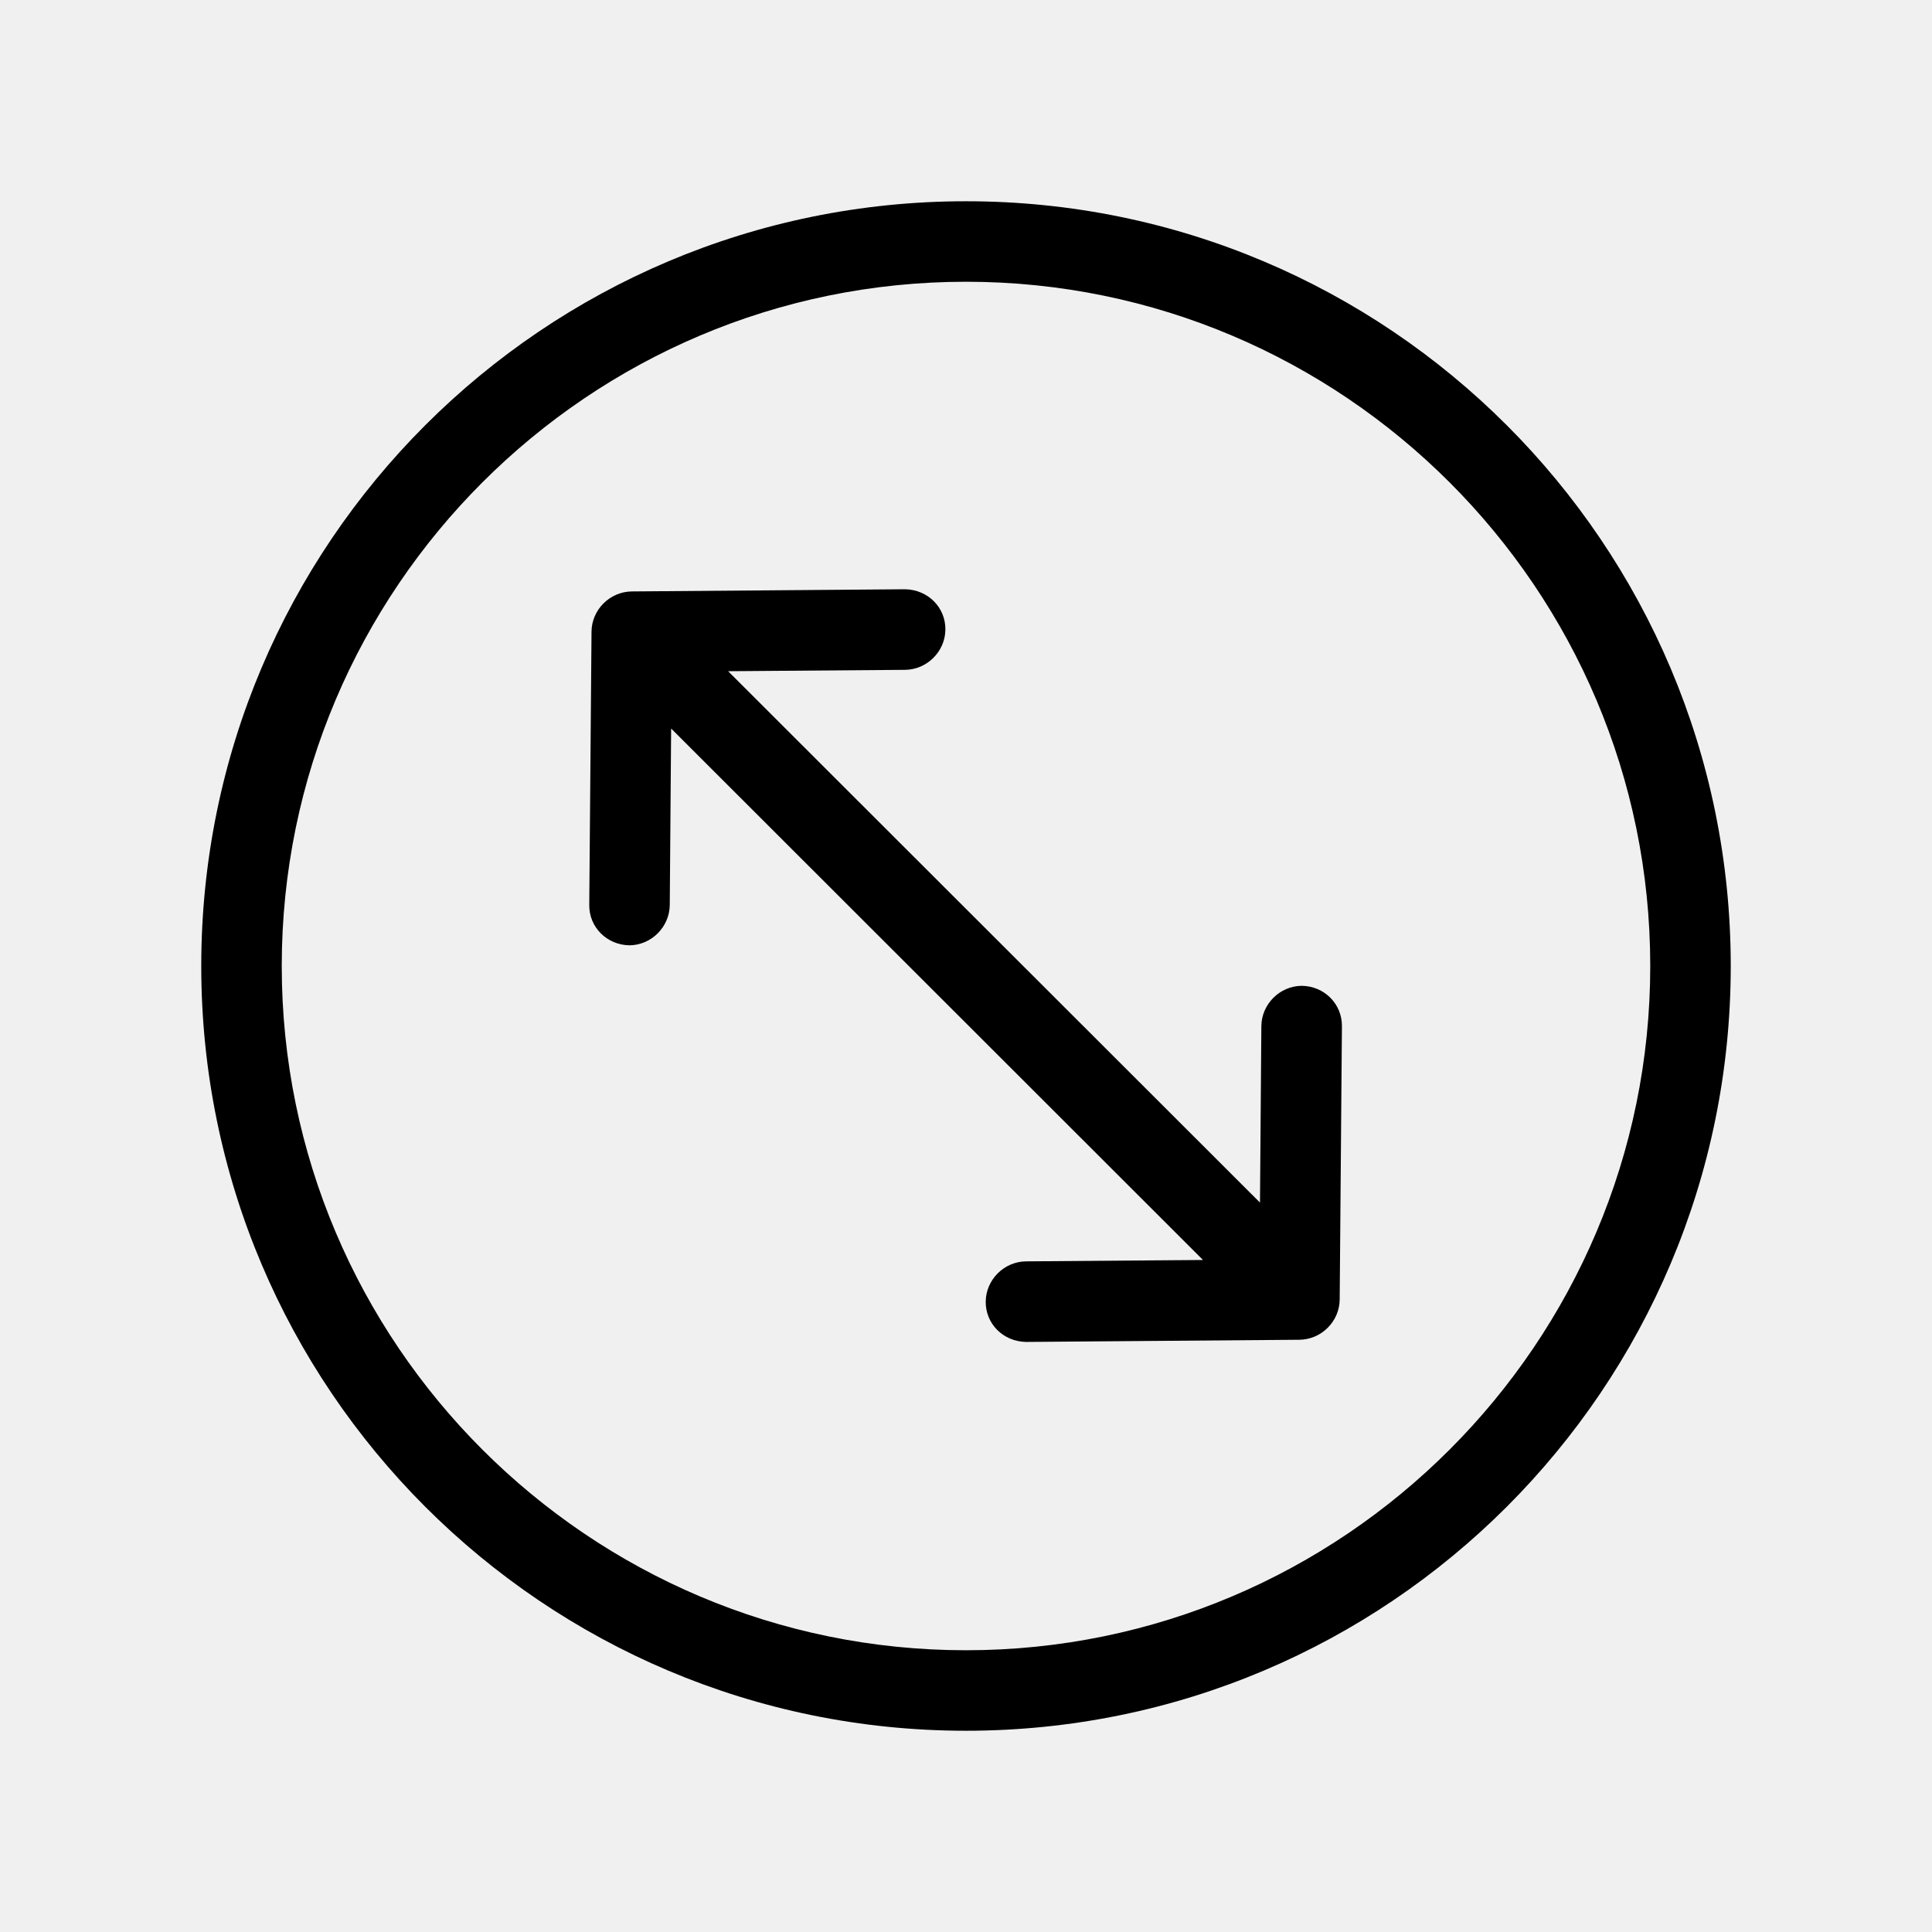
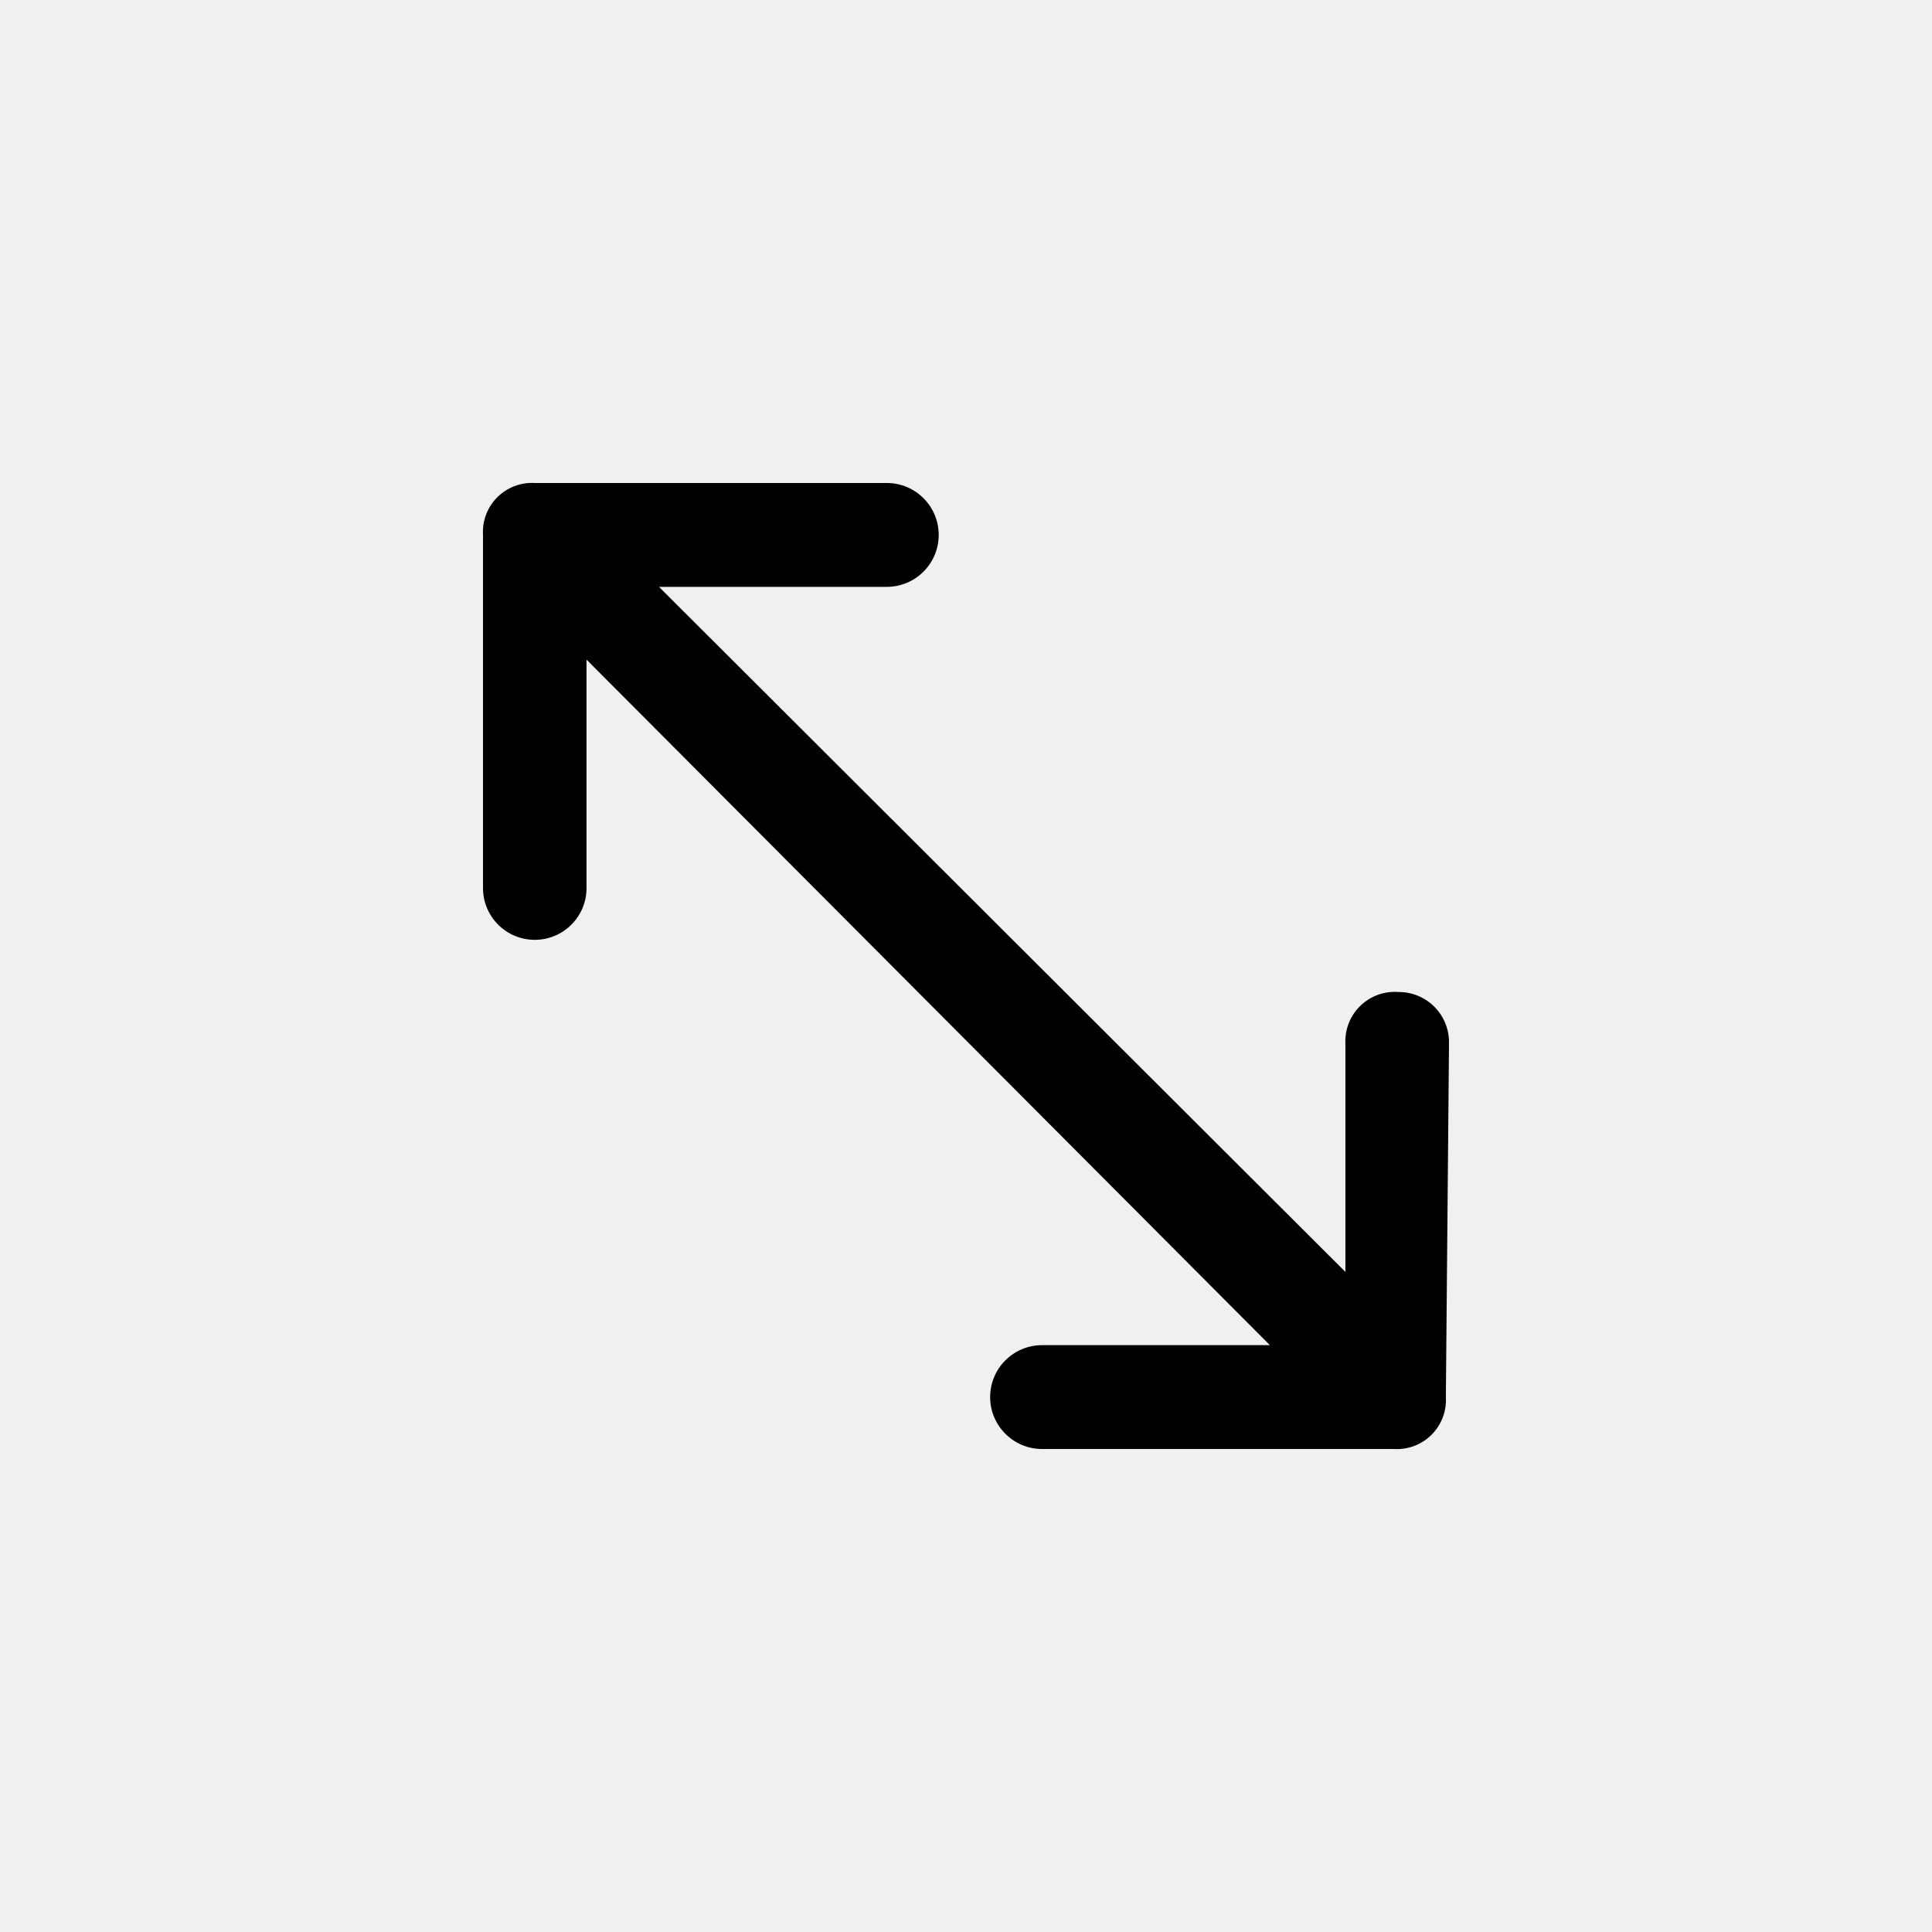
- <svg xmlns="http://www.w3.org/2000/svg" version="1.1" x="0px" y="0px" viewBox="0 0 24 24" style="enable-background:new 0 0 24 24;" xml:space="preserve">
-   <style type="text/css">
- 	.st0{fill:none;}
- 	.st1{display:none;}
- 	.st2{display:inline;}
- 	.st3{display:inline;clip-path:url(#SVGID_00000172442187888242964860000012410901456693329594_);}
- 	.st4{opacity:0.1;enable-background:new    ;}
- 	.st5{fill:#616161;}
- 	.st6{clip-path:url(#SVGID_00000024717600528006341400000016713743365287466392_);}
- 	.st7{fill:#FFFFFF;}
- </style>
-   <g id="Info">
- </g>
-   <g id="Keyline">
- </g>
-   <g id="Create-Here">
-     <path id="Elipse_2_00000161625965410951770920000014478173435058078372_" d="M12,3.5c4.687,0,8.5,3.813,8.5,8.5s-3.813,8.5-8.5,8.5   S3.5,16.687,3.5,12S7.313,3.5,12,3.5 M12,2.5c-5.247,0-9.5,4.253-9.5,9.5s4.253,9.5,9.5,9.5s9.5-4.253,9.5-9.5S17.247,2.5,12,2.5   L12,2.5z" />
-     <path d="M16.169,12.246c-0.272,0.003-0.497,0.228-0.5,0.5l-0.017,2.193L9.045,8.338l2.199-0.017c0.272-0.003,0.497-0.228,0.5-0.499   c0.004-0.272-0.213-0.497-0.501-0.502L7.848,7.347c-0.273,0.003-0.498,0.228-0.5,0.5L7.32,11.243c-0.003,0.272,0.216,0.496,0.5,0.5   c0.272-0.003,0.497-0.228,0.5-0.5l0.017-2.193l6.607,6.602l-2.199,0.017c-0.272,0.003-0.497,0.228-0.5,0.499   c-0.004,0.272,0.213,0.497,0.501,0.502l3.396-0.027c0.273-0.003,0.498-0.228,0.5-0.5l0.028-3.396   C16.672,12.473,16.453,12.249,16.169,12.246z" />
+ <svg xmlns="http://www.w3.org/2000/svg" id="Icon_Outlined_Action_Increase" data-name="Icon / Outlined / Action / Increase" width="24" height="24" viewBox="0 0 24 24">
+   <rect id="box" width="24" height="24" opacity="0" />
+   <g id="outlined-action-increase" transform="translate(-1.3 -1.3)">
+     <path id="Caminho_2908" data-name="Caminho 2908" d="M18.67,13.623a.613.613,0,0,0-.657.636V17.1L9.486,8.59h2.83a.645.645,0,0,0,0-1.29H7.943a.609.609,0,0,0-.643.645v4.387a.643.643,0,1,0,1.286,0V9.494l8.489,8.516h-2.83a.645.645,0,0,0,0,1.29h4.373a.609.609,0,0,0,.643-.645l.039-4.387A.624.624,0,0,0,18.67,13.623Z" transform="translate(0)" />
  </g>
</svg>
